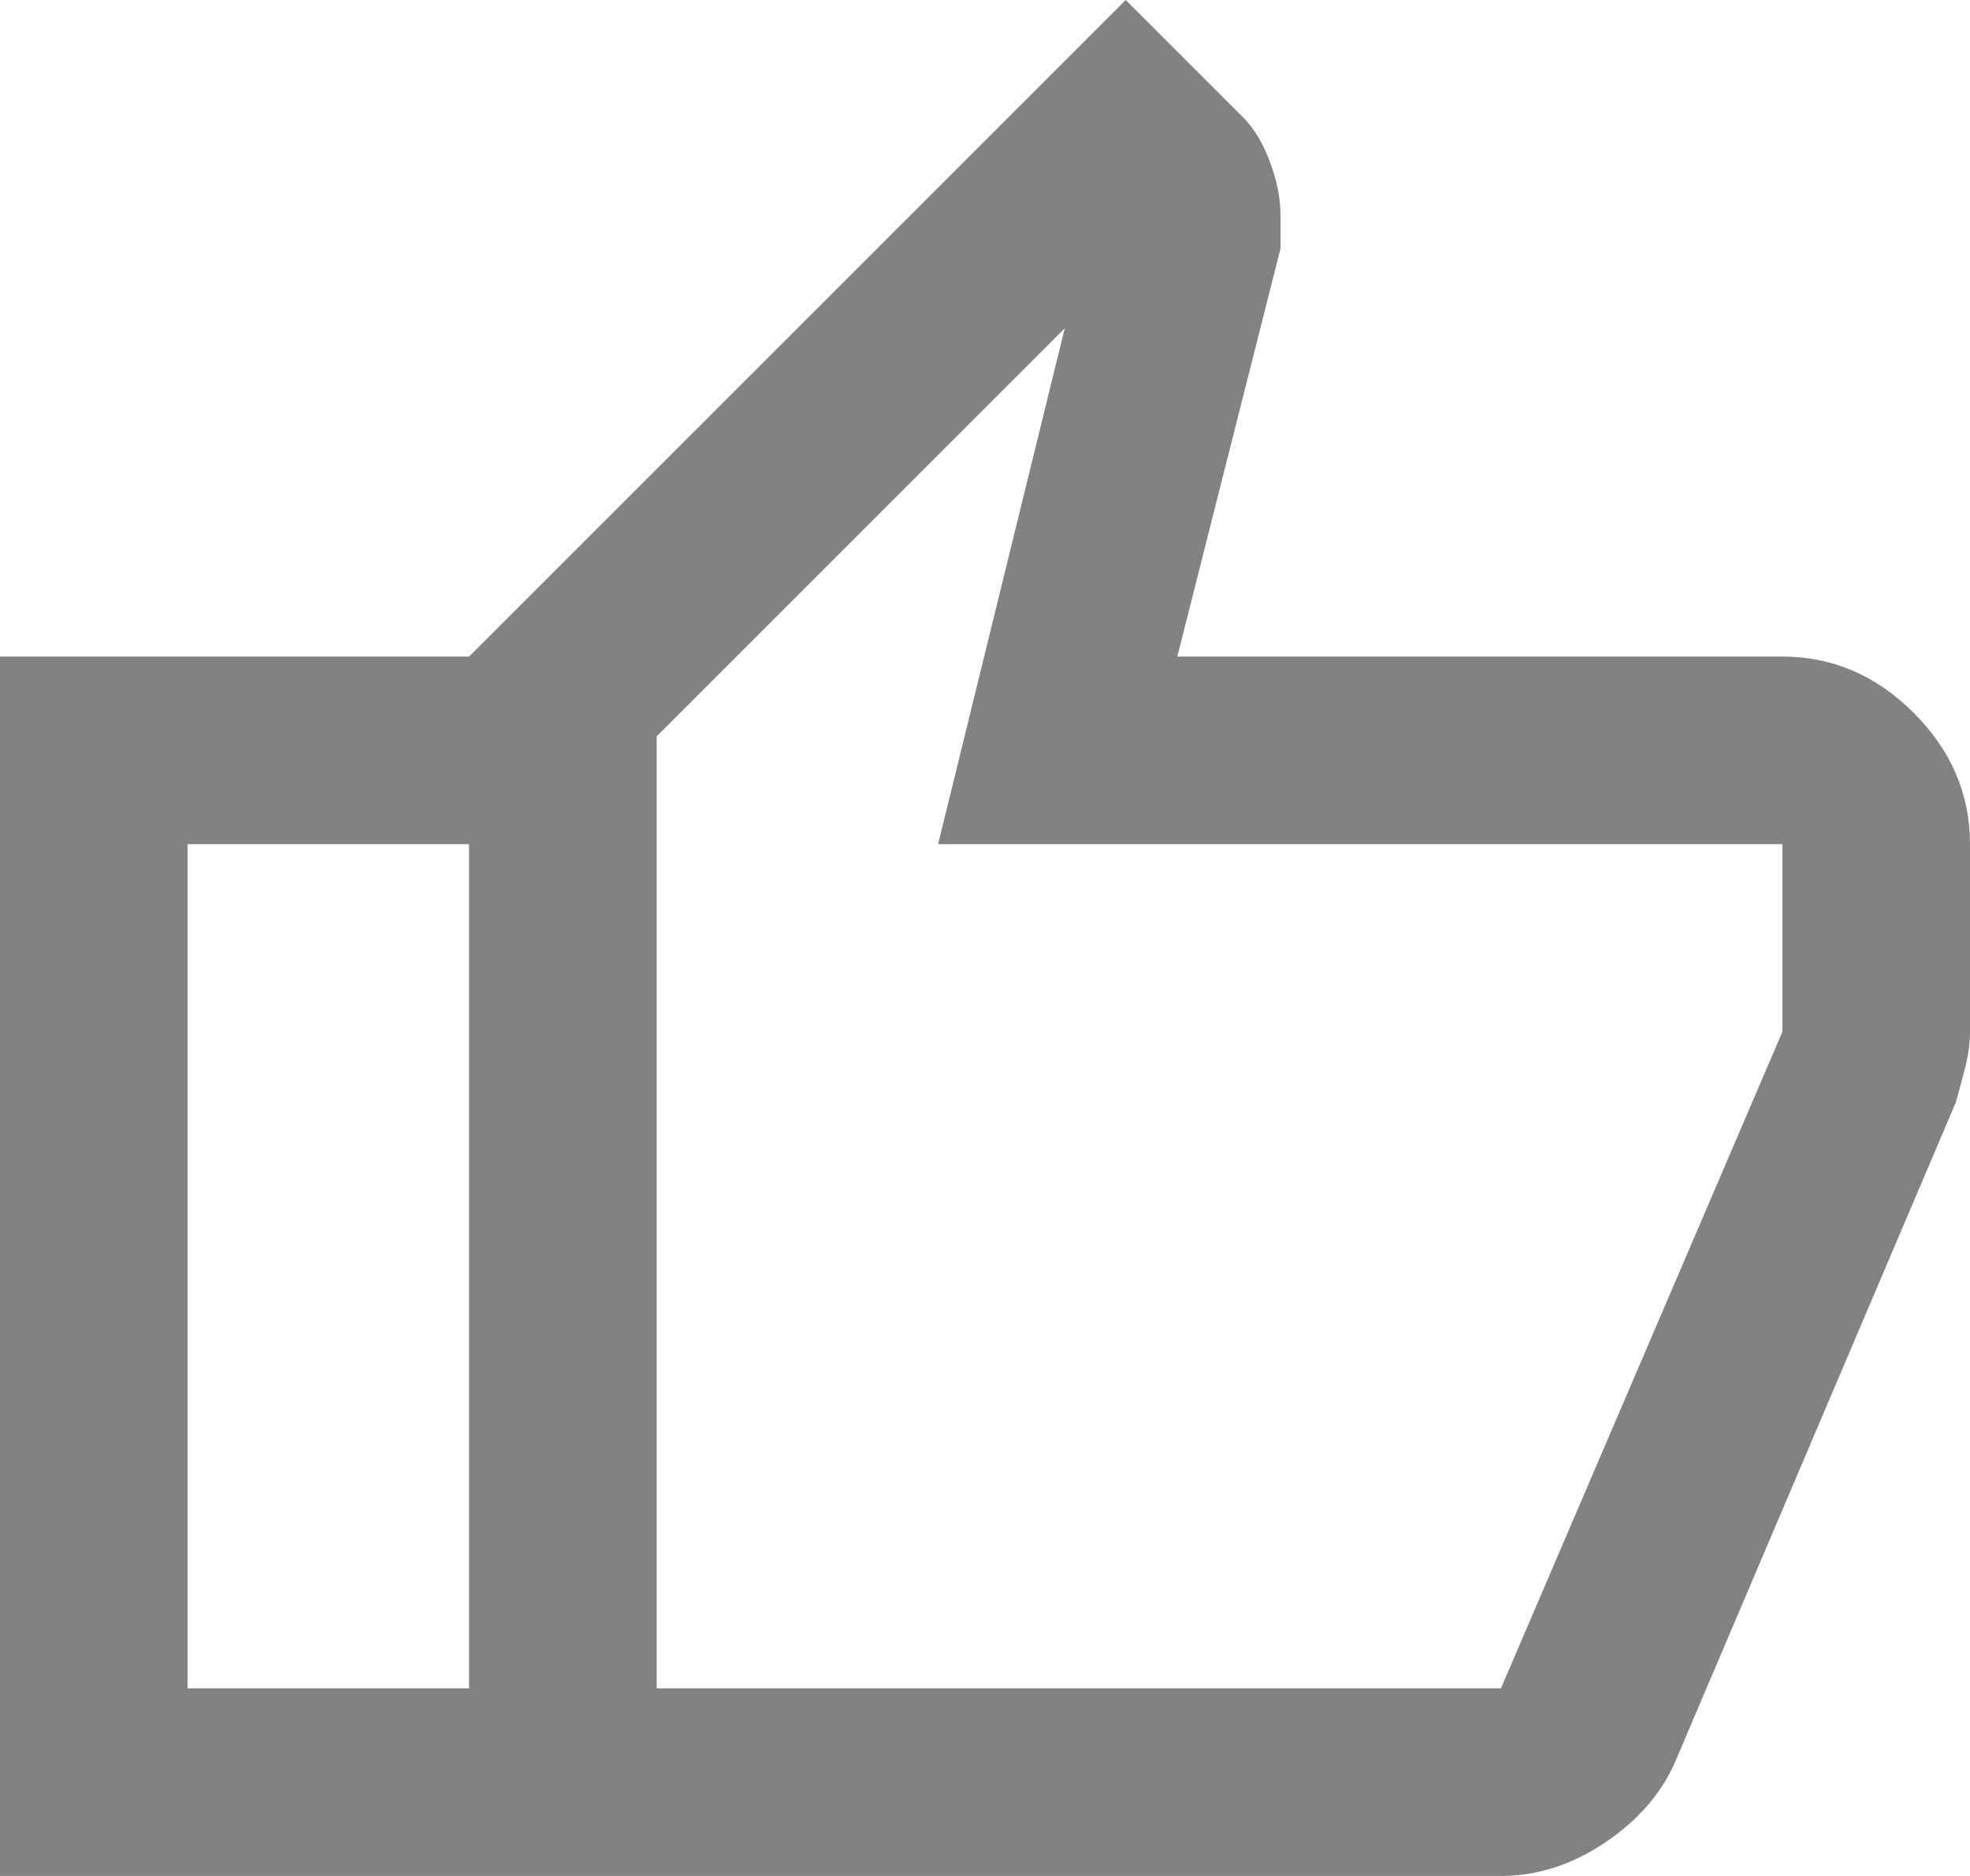
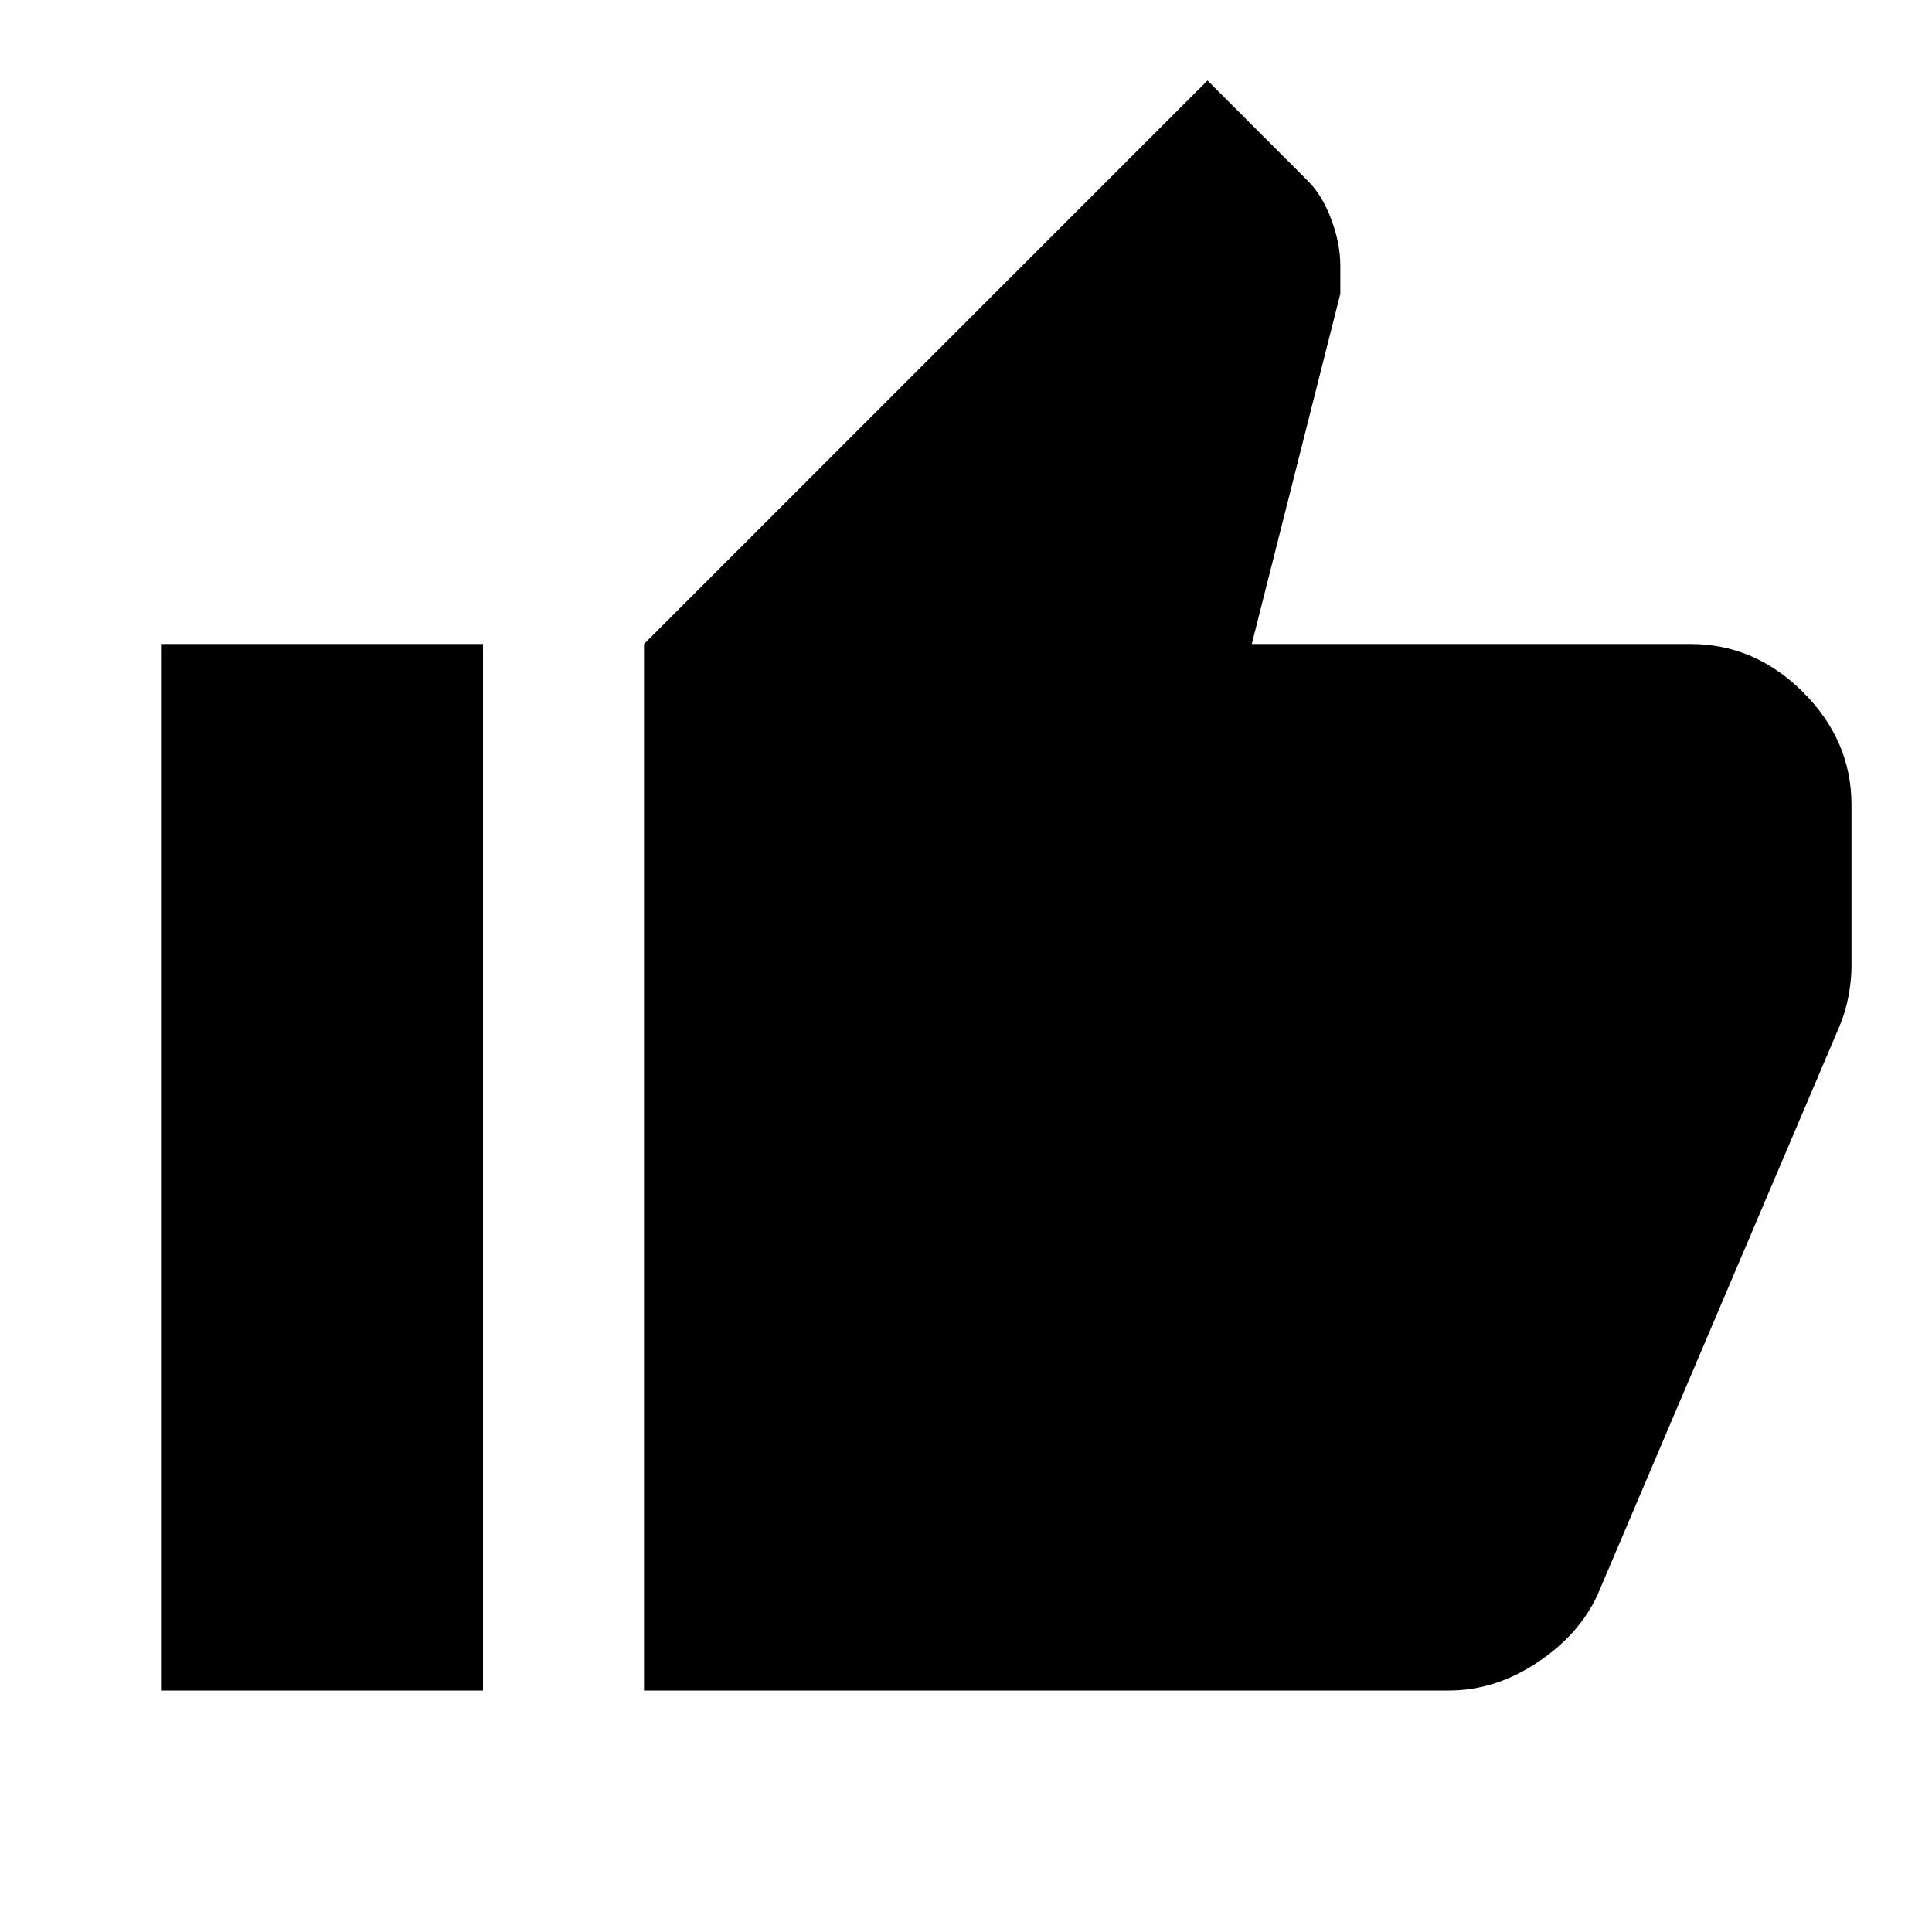
- <svg xmlns="http://www.w3.org/2000/svg" width="21" height="20" viewBox="0 0 21 20" fill="none">
-   <path d="M16 20H5V7L12 0L13.25 1.25C13.367 1.367 13.463 1.525 13.537 1.725C13.613 1.925 13.65 2.117 13.65 2.3V2.65L12.55 7H19C19.533 7 20 7.2 20.4 7.6C20.8 8 21 8.467 21 9V11C21 11.117 20.983 11.242 20.95 11.375C20.917 11.508 20.883 11.633 20.85 11.75L17.85 18.8C17.7 19.133 17.45 19.417 17.1 19.65C16.75 19.883 16.383 20 16 20ZM7 18H16L19 11V9H10L11.35 3.5L7 7.85V18ZM7 7.85V9V11V18V7.85ZM5 7V9H2V18H5V20H0V7H5Z" fill="#828282" />
+ <svg xmlns="http://www.w3.org/2000/svg" height="24px" viewBox="0 -960 960 960" width="24px">
+   <path d="M720-120H320v-520l280-280 50 50q7 7 11.5 19t4.5 23v14l-44 174h218q32 0 56 24t24 56v80q0 7-1.5 15t-4.5 15L794-168q-9 20-30 34t-44 14ZM240-640v520H80v-520h160Z" stroke-width="60" />
</svg>
